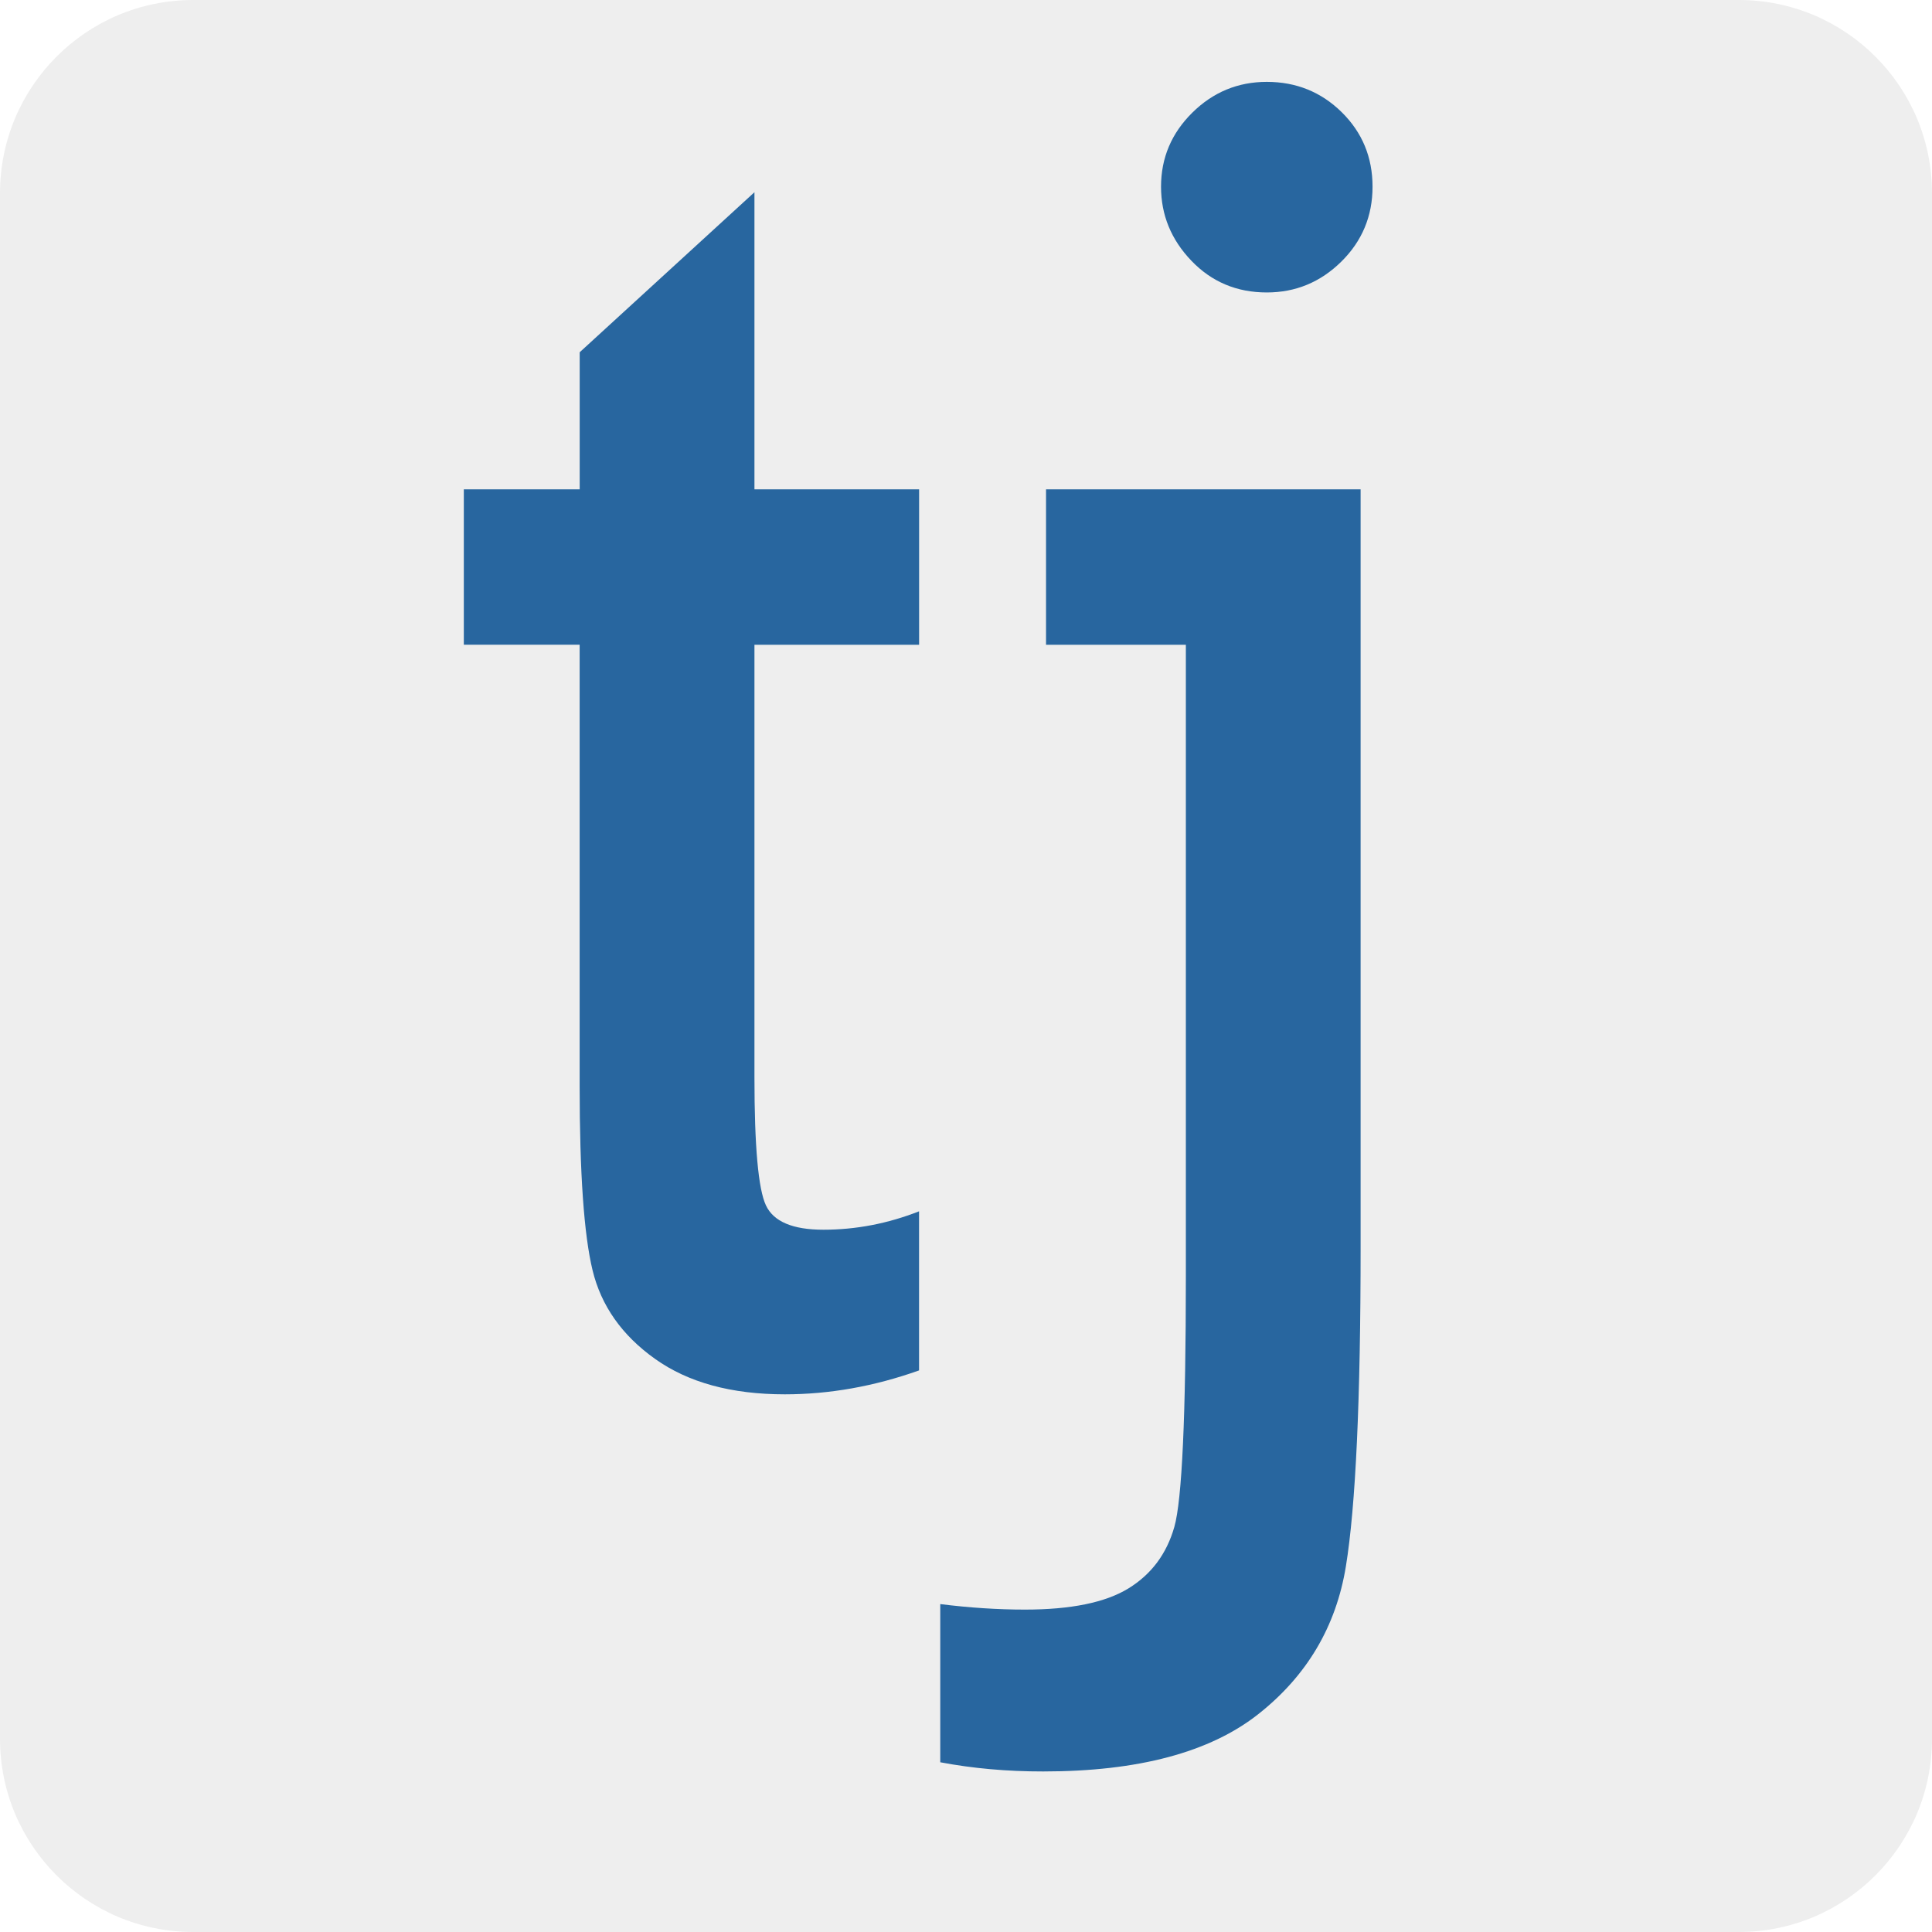
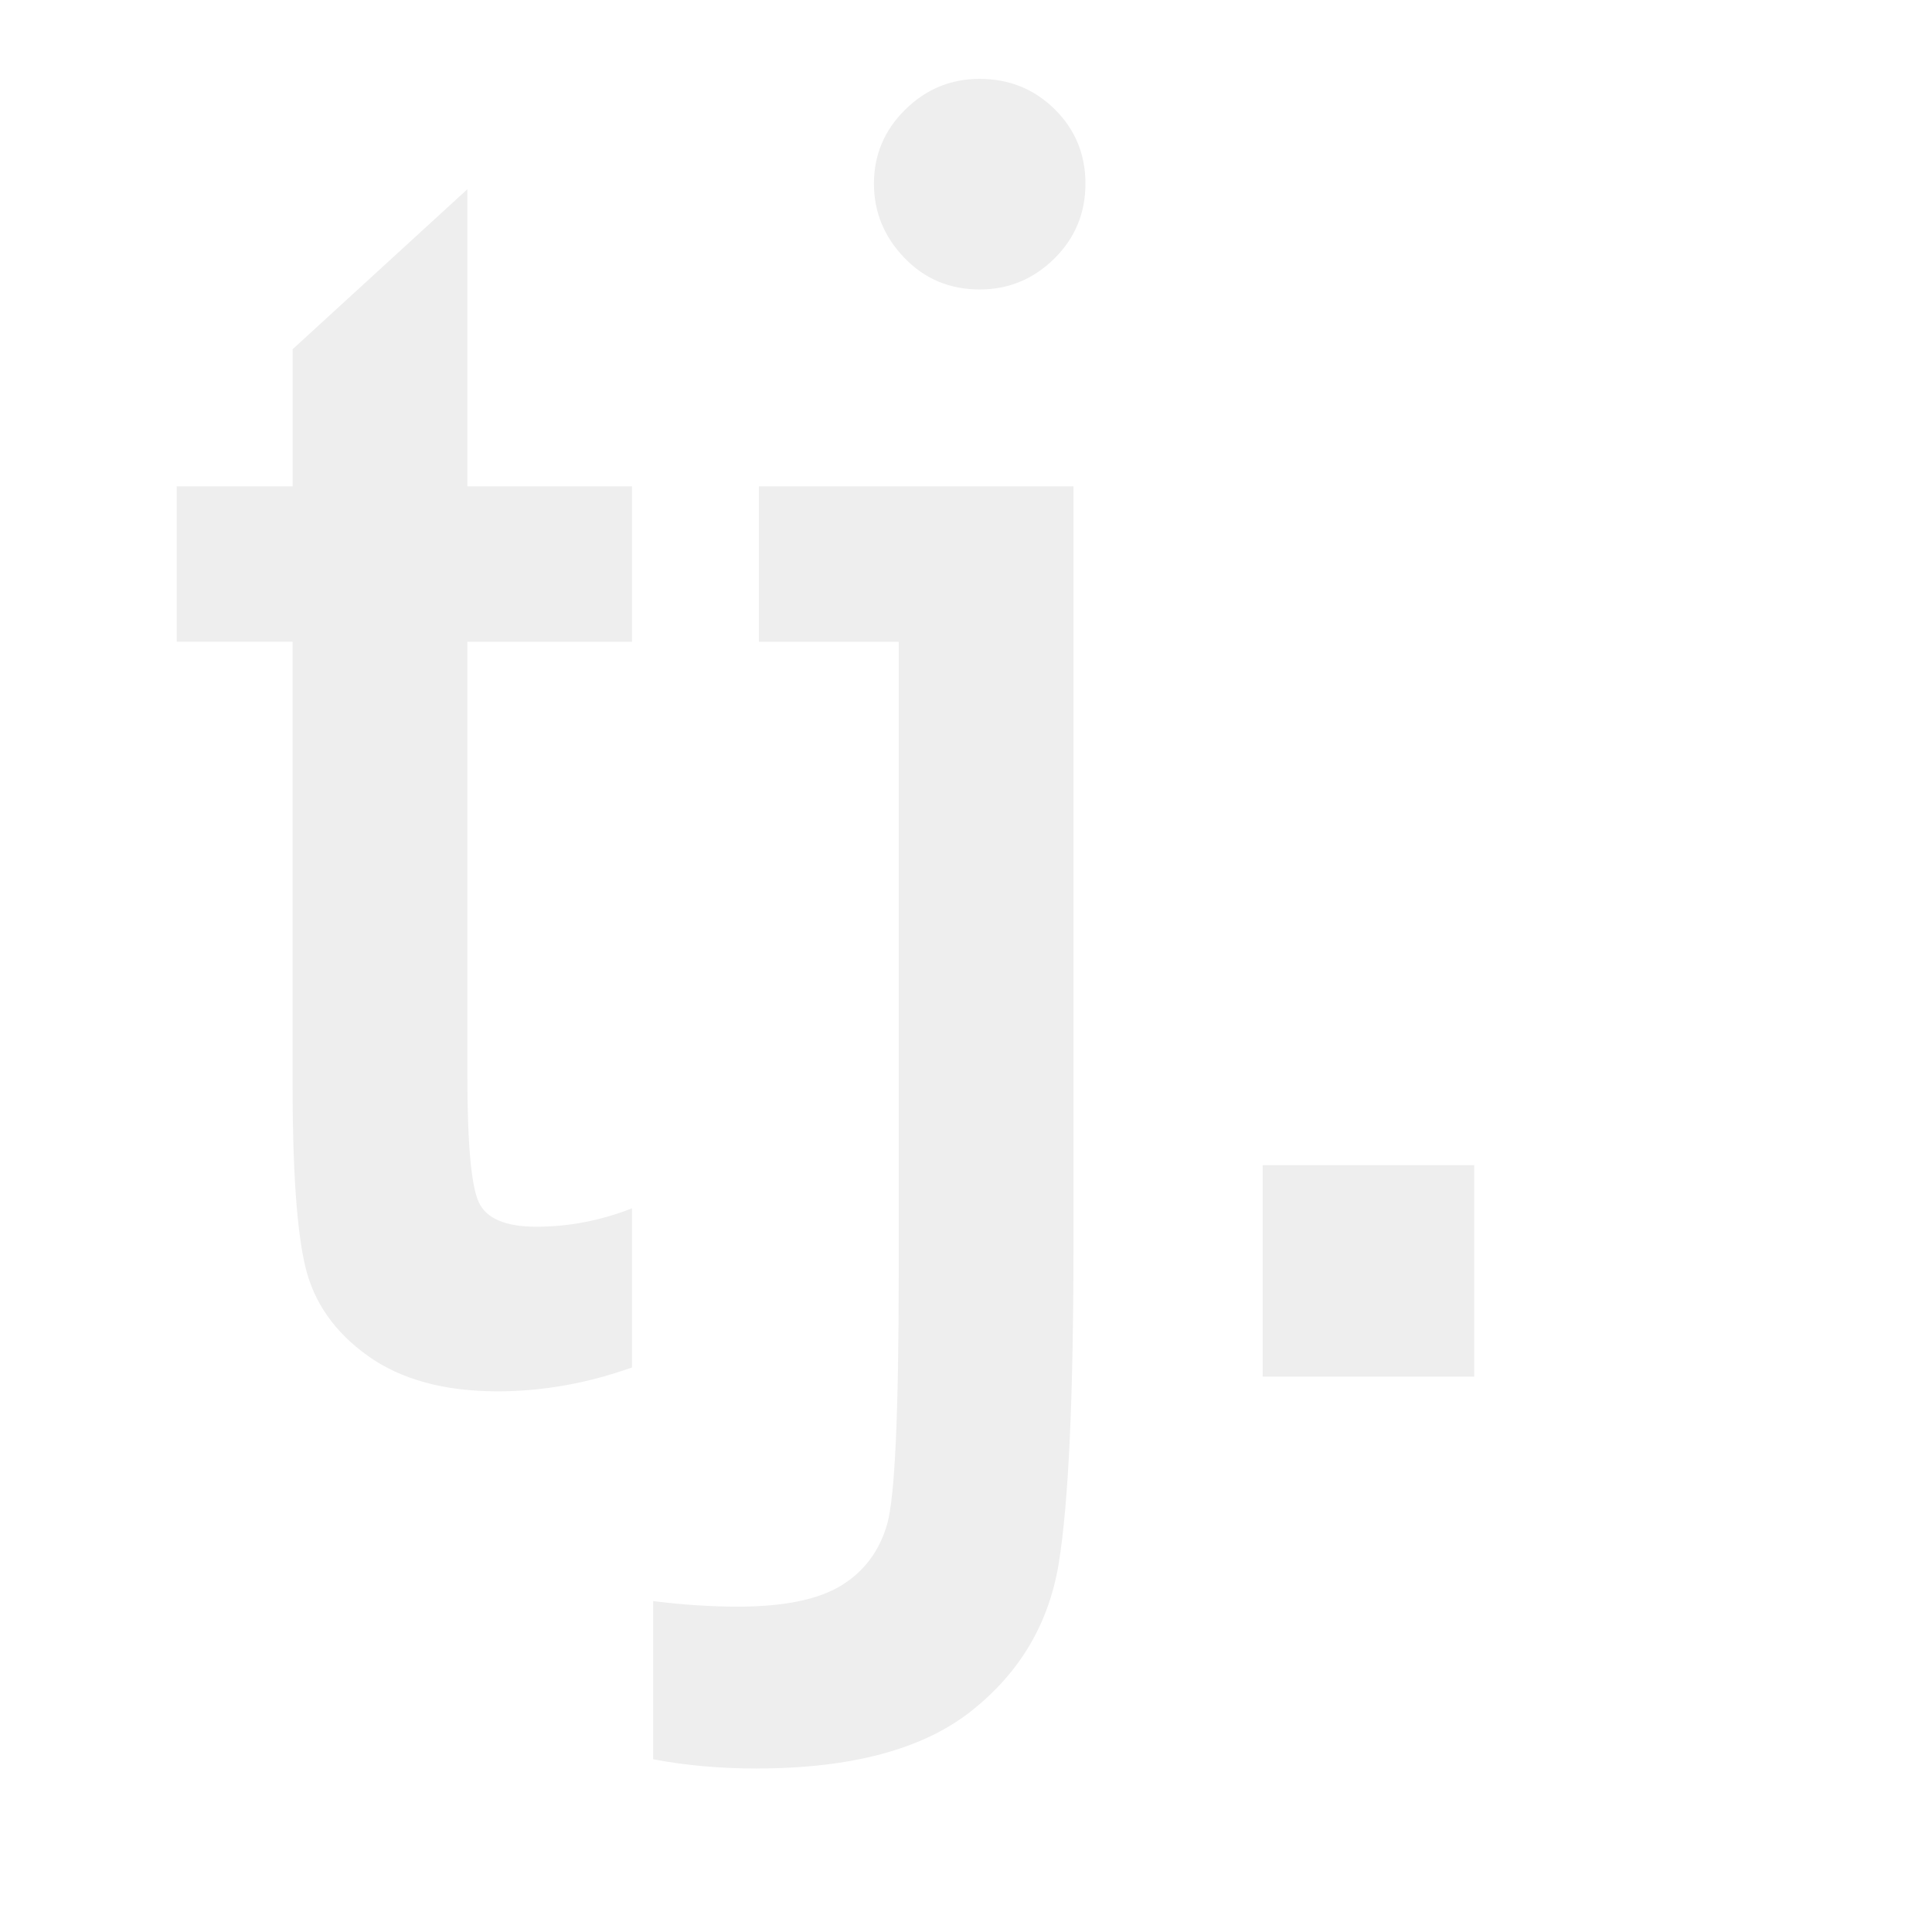
- <svg width="40px" height="40px" viewBox="0 0 40 40">
-   <path fill="#EEEEEE" d="M40,36c0,2.209-1.791,4-4,4H4c-2.209,0-4-1.791-4-4V4c0-2.209,1.791-4,4-4h32c2.209,0,4,1.791,4,4V36z" />
-   <g>
-     <path fill="#28669F" d="M9.603,13.349v-3.218h2.399V7.293l3.618-3.313v6.151h3.409v3.218h-3.409v8.95   c0,1.435,0.079,2.32,0.238,2.657c0.158,0.336,0.555,0.504,1.19,0.504c0.673,0,1.333-0.127,1.98-0.381v3.294   c-0.927,0.33-1.854,0.495-2.78,0.495c-1.104,0-2-0.245-2.685-0.733c-0.686-0.488-1.117-1.101-1.295-1.837s-0.267-2.006-0.267-3.809   v-9.141H9.603z" />
-     <path fill="#28669F" d="M19.467,36.486v-3.275c0.609,0.076,1.193,0.114,1.752,0.114c0.952,0,1.666-0.146,2.143-0.438   c0.476-0.292,0.793-0.717,0.952-1.276c0.158-0.559,0.238-2.292,0.238-5.199V13.349h-2.895v-3.218h6.513v15.691   c0,3.161-0.102,5.364-0.305,6.608s-0.806,2.263-1.809,3.056s-2.488,1.19-4.456,1.19C20.851,36.677,20.14,36.613,19.467,36.486z    M24.038,3.866c0-0.597,0.216-1.107,0.647-1.533s0.946-0.638,1.542-0.638c0.609,0,1.126,0.209,1.552,0.628   c0.425,0.419,0.638,0.933,0.638,1.542s-0.216,1.127-0.647,1.552s-0.946,0.638-1.542,0.638c-0.622,0-1.143-0.219-1.562-0.657   C24.247,4.961,24.038,4.45,24.038,3.866z" />
-   </g>
+ <svg width="40px" height="40px" viewBox="0 0 40 40" enable-background="new 0 0 40 40" xml:space="preserve">
+   <path fill="#EEEEEE" d="M3.659,13.287v-3.218h2.399V7.231l3.618-3.313v6.151h3.409v3.218H9.676v8.95   c0,1.435,0.079,2.32,0.238,2.657c0.158,0.336,0.555,0.504,1.19,0.504c0.673,0,1.333-0.127,1.98-0.381v3.295   c-0.927,0.33-1.854,0.494-2.78,0.494c-1.104,0-2-0.244-2.685-0.732s-1.117-1.102-1.295-1.838s-0.267-2.006-0.267-3.809v-9.141   H3.659z" />
+   <path fill="#EEEEEE" d="M13.523,36.424v-3.275c0.61,0.076,1.194,0.115,1.752,0.115c0.951,0,1.666-0.146,2.143-0.438   c0.475-0.292,0.793-0.718,0.951-1.276s0.238-2.291,0.238-5.198V13.287h-2.895v-3.218h6.513V25.76c0,3.162-0.102,5.364-0.305,6.608   s-0.806,2.263-1.81,3.056c-1.002,0.794-2.488,1.191-4.455,1.191C14.906,36.615,14.195,36.551,13.523,36.424z M18.094,3.804   c0-0.597,0.215-1.107,0.646-1.533s0.946-0.638,1.543-0.638c0.609,0,1.127,0.209,1.553,0.628c0.424,0.419,0.637,0.933,0.637,1.542   s-0.215,1.127-0.646,1.552s-0.946,0.638-1.543,0.638c-0.622,0-1.143-0.219-1.562-0.657C18.303,4.899,18.094,4.388,18.094,3.804z" />
+   <path fill="#EEEEEE" d="M26.142,28.502v-4.379h4.38v4.379H26.142z" />
</svg>
